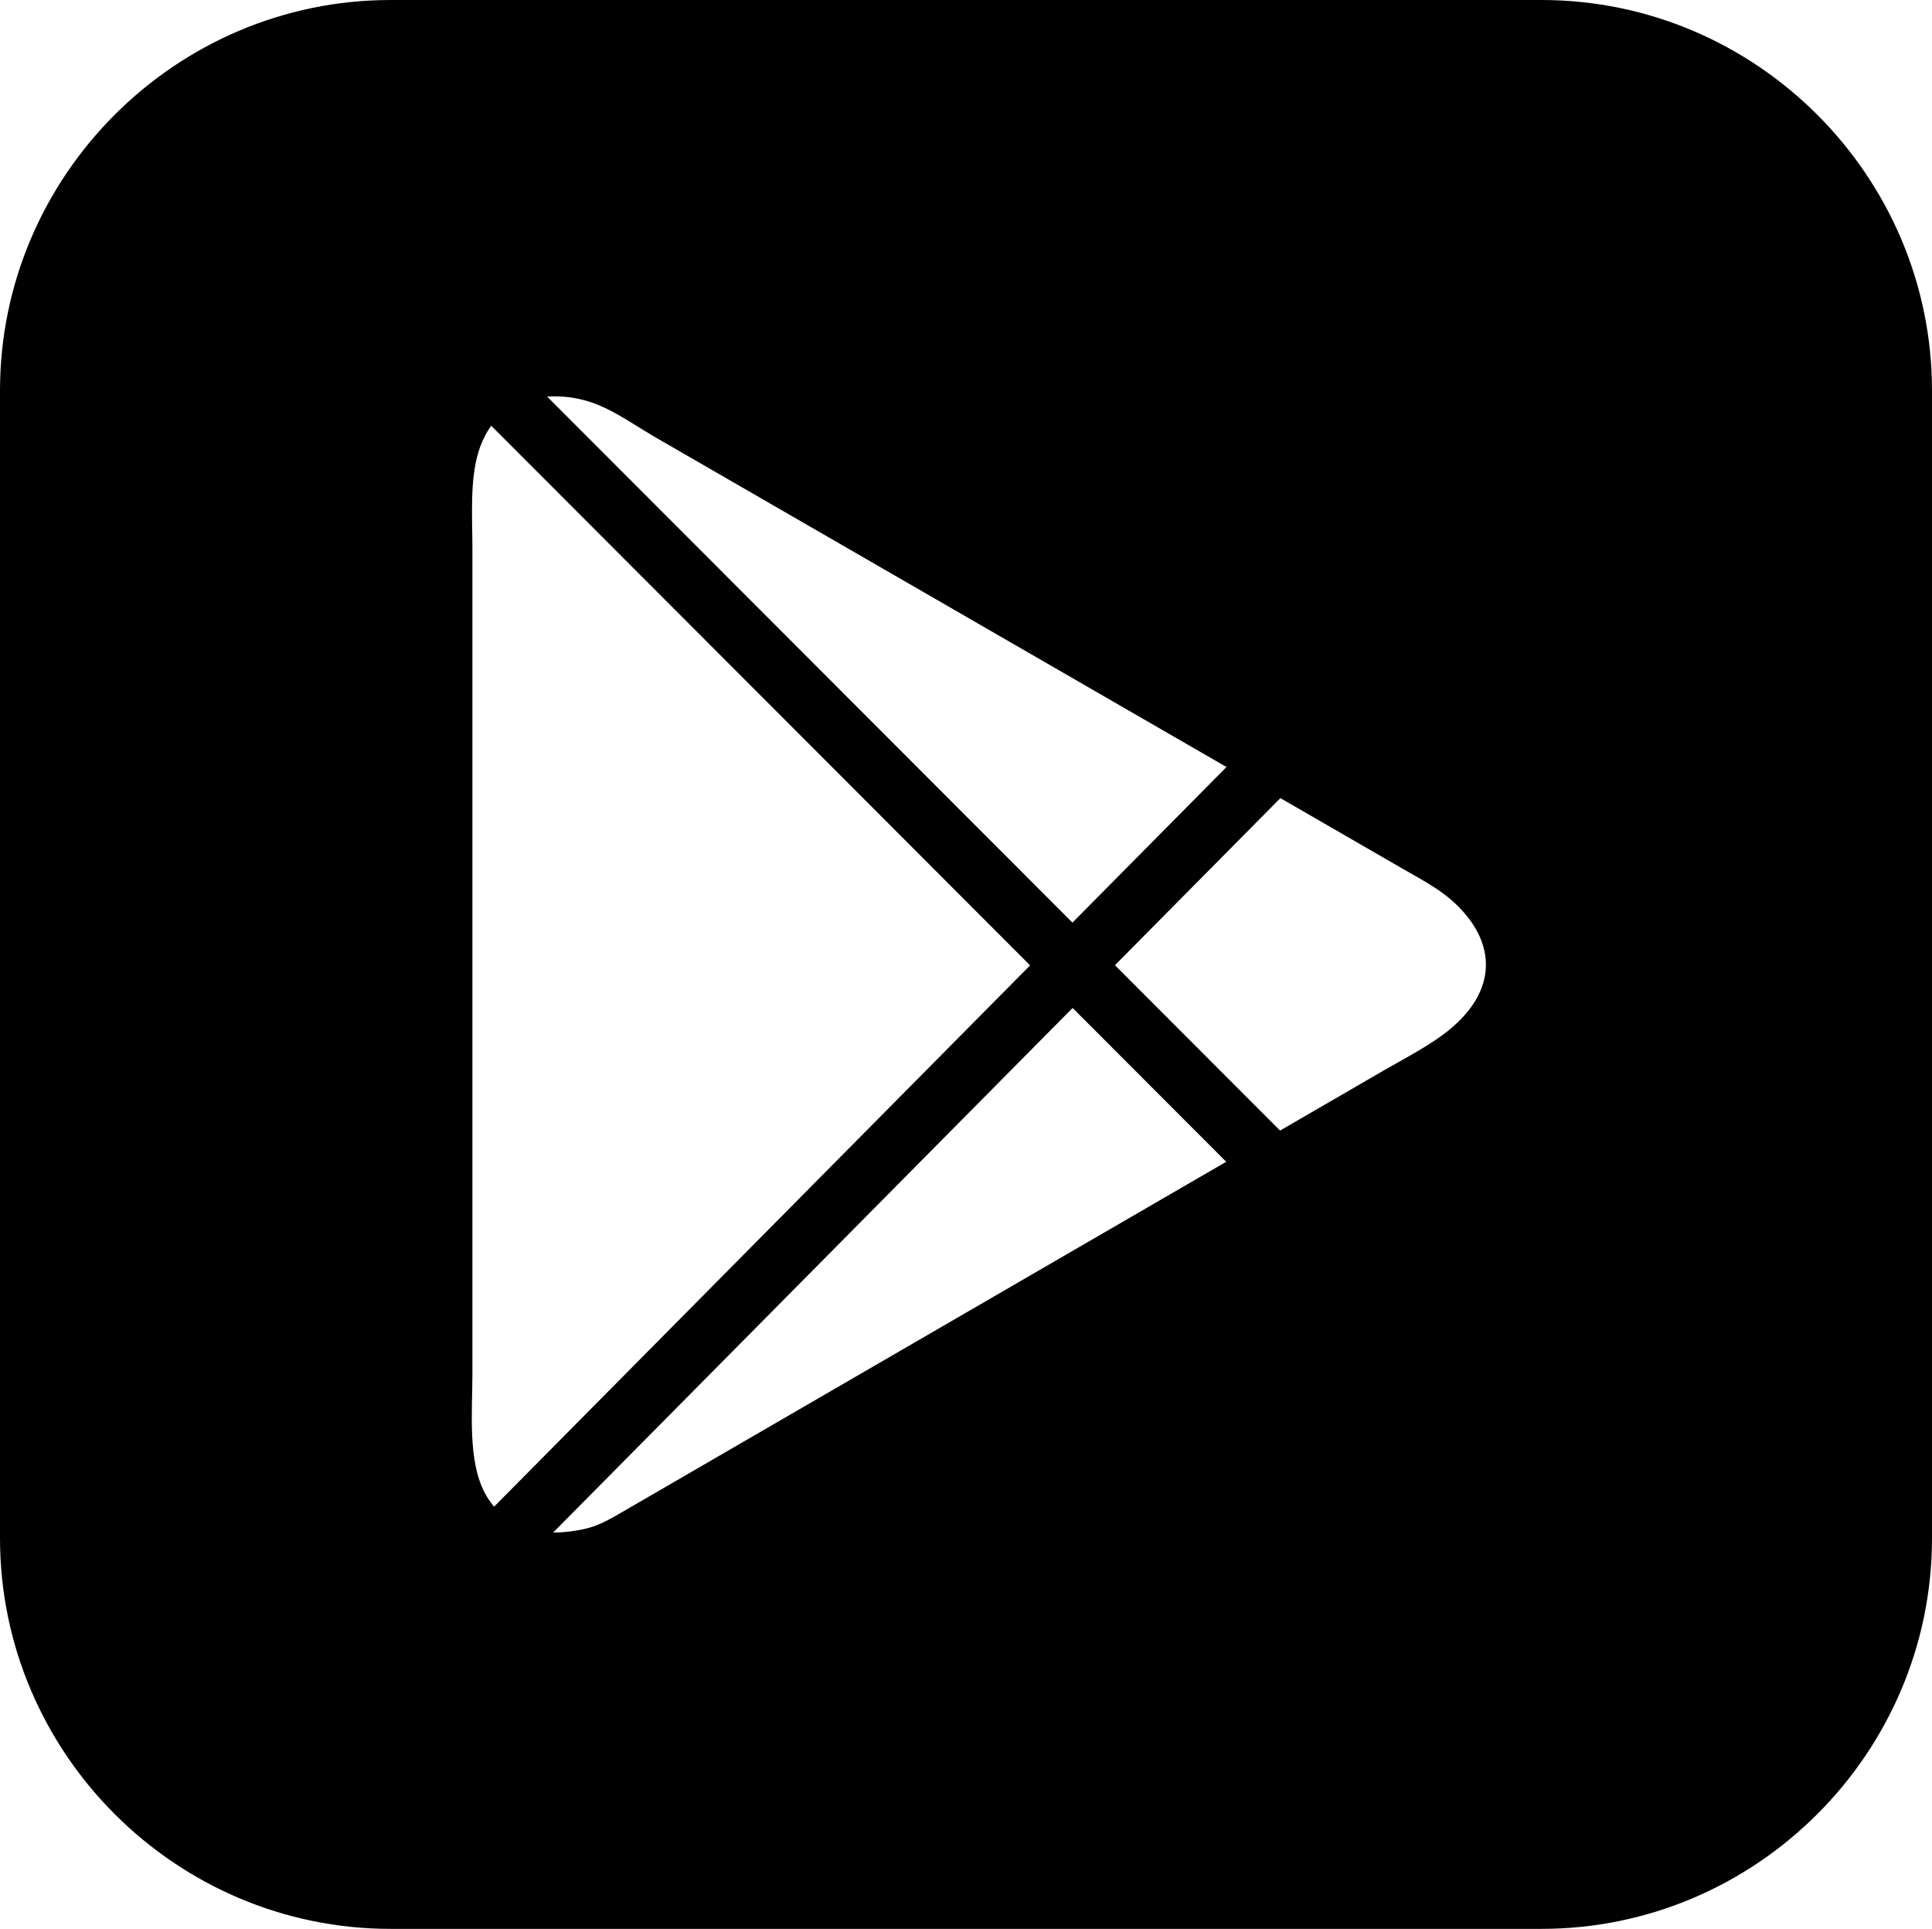
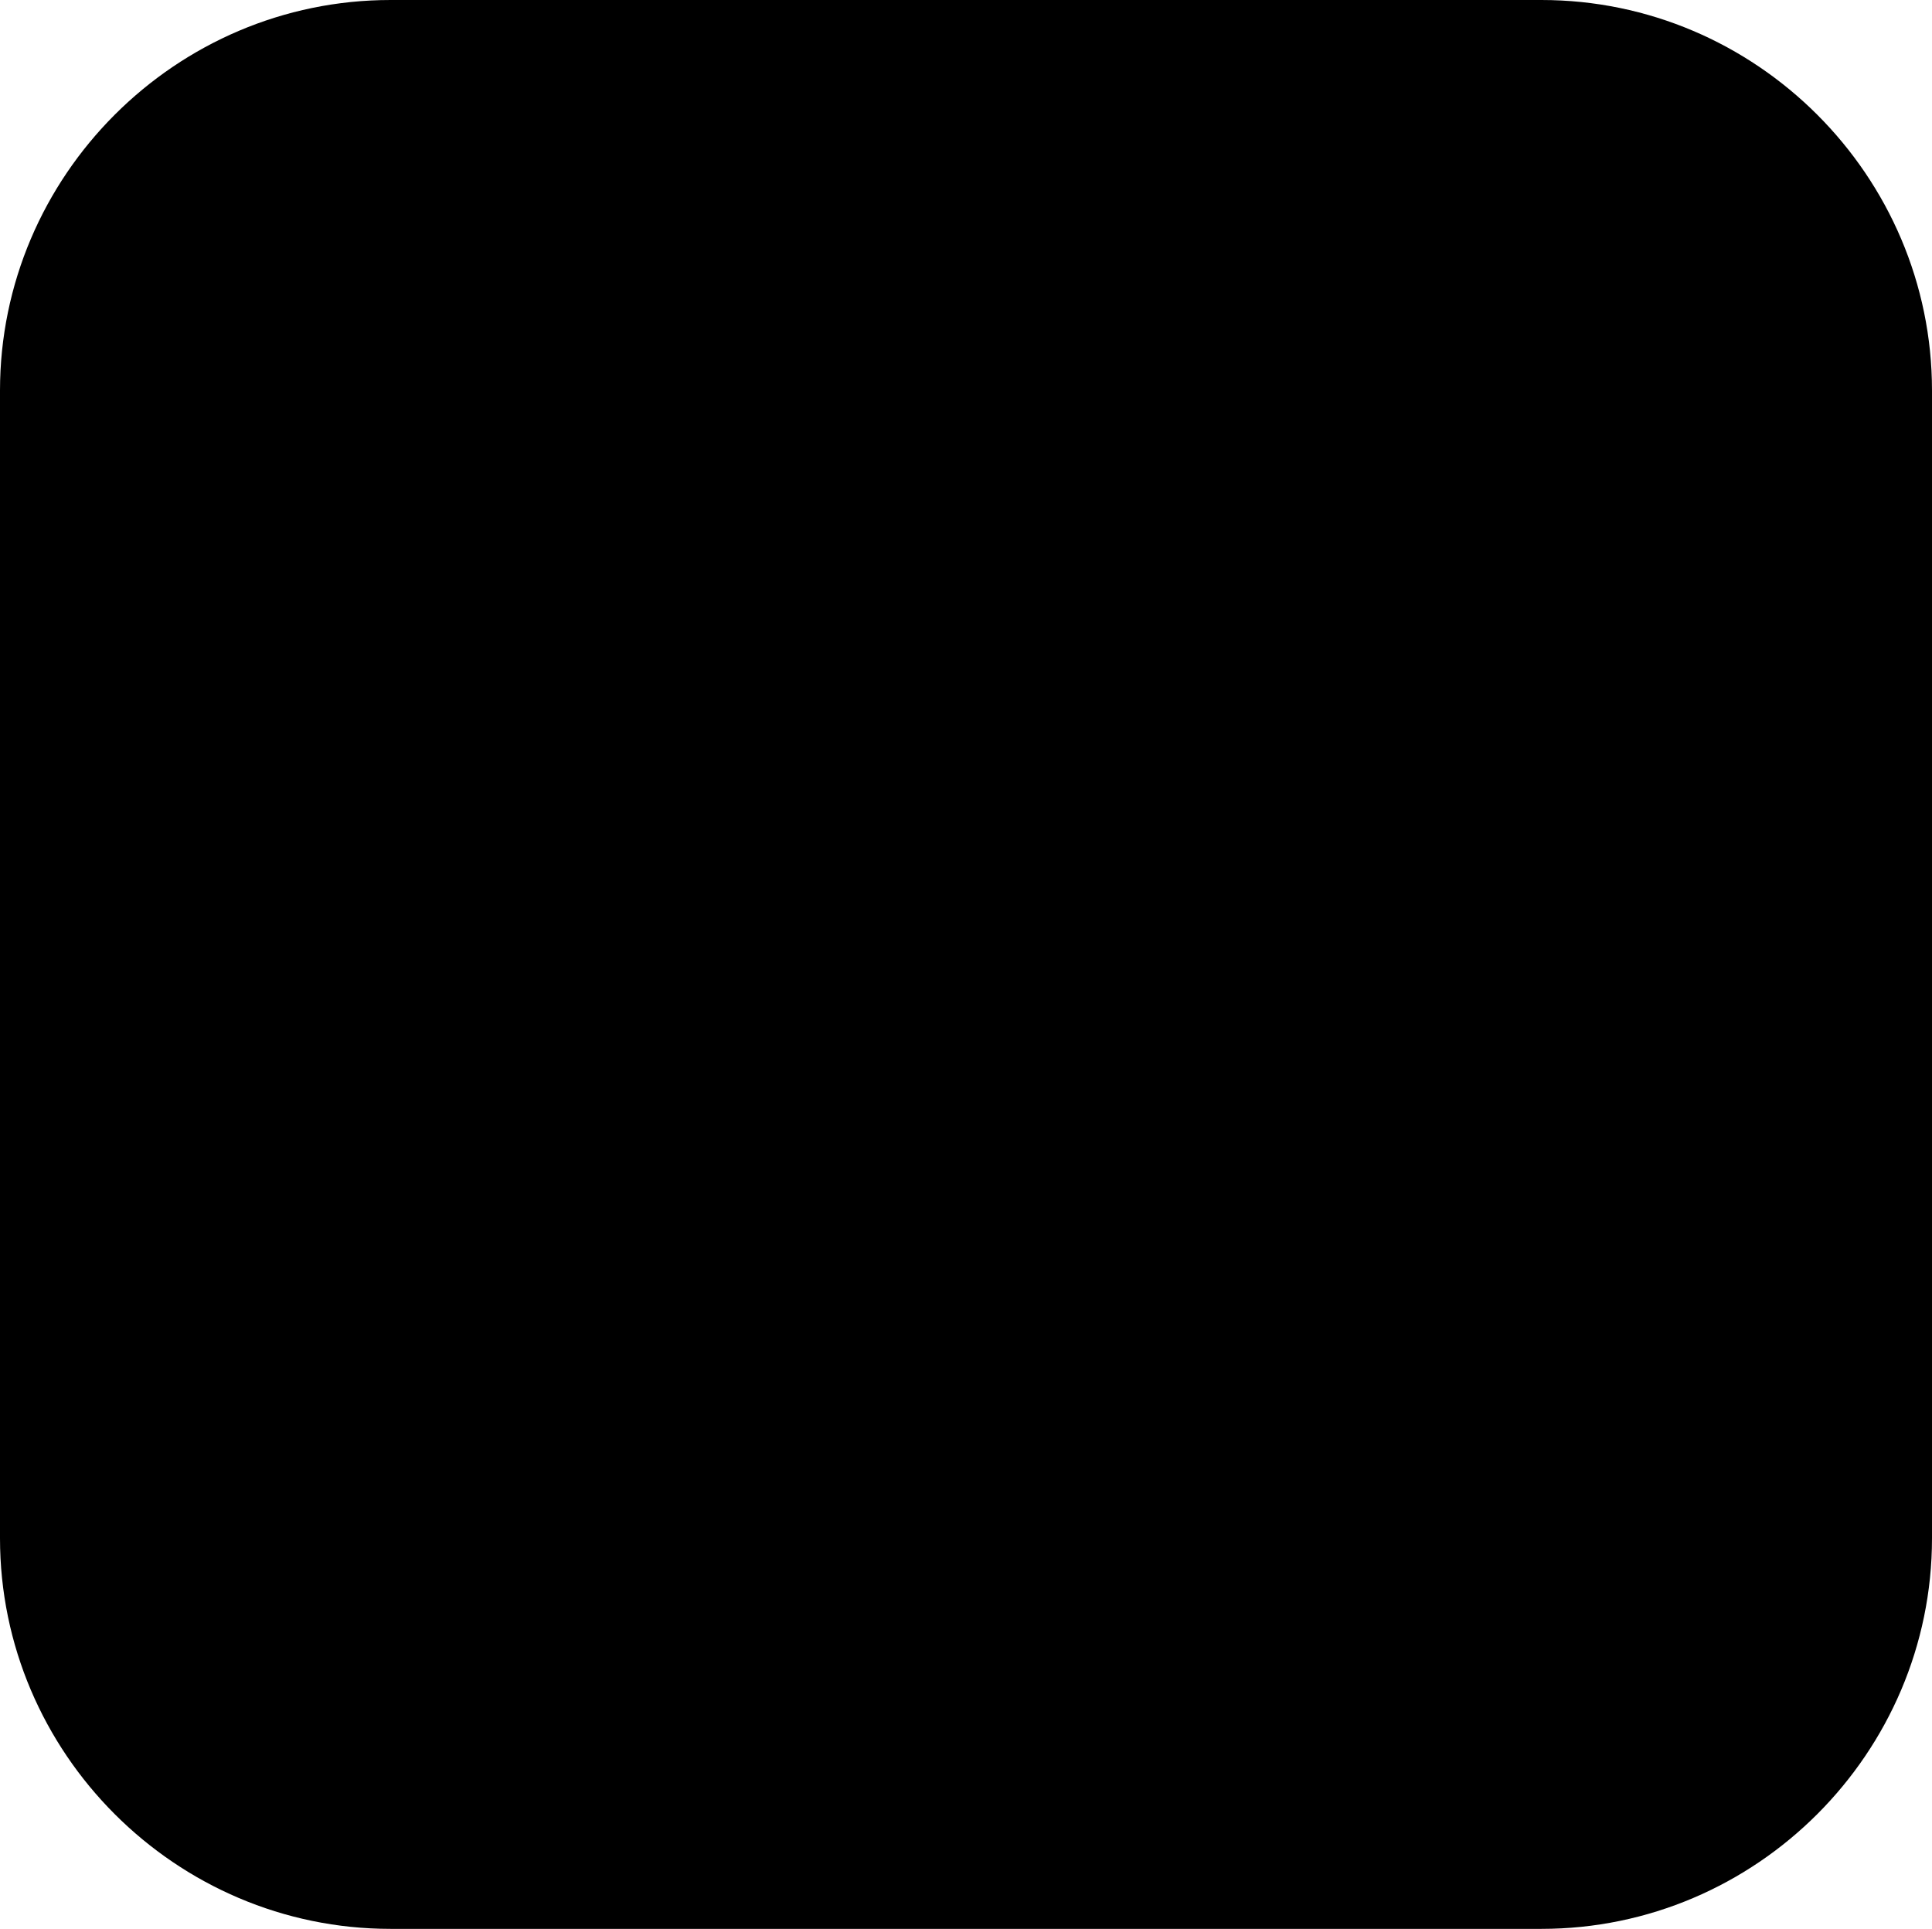
- <svg xmlns="http://www.w3.org/2000/svg" viewBox="0 0 333333 332779" shape-rendering="geometricPrecision" text-rendering="geometricPrecision" image-rendering="optimizeQuality" fill-rule="evenodd" clip-rule="evenodd">
+ <svg xmlns="http://www.w3.org/2000/svg" viewBox="0 0 333333 332779" shapeRendering="geometricPrecision" textRendering="geometricPrecision" imageRendering="optimizeQuality" fillRule="evenodd" clipRule="evenodd">
  <path d="M67387 0h198558c37064 0 67388 30324 67388 67387v198004c0 37064-30324 67387-67388 67387H67387C30324 332778 0 302454 0 265391V67387C0 30324 30324 0 67387 0zm15161 77982c544-1762 1288-3270 2204-4534l92974 93102-92483 93392c-611-724-1146-1525-1608-2393-2958-5568-2128-14137-2128-20421V94564c0-5183-476-11665 1041-16581zm11848-9565c176-11 354-19 532-24 7635-216 11624 3209 17880 6896l98805 57040-26584 26845-90633-90758zm126511 69279l21120 12192c4202 2426 7842 4206 11003 8085 5147 6319 4476 13561-2940 19659-3277 2695-7702 4932-11402 7078l-17833 10340-28491-28529 28544-28824zm-9343 62741l-104389 60530c-3445 1998-5119 2837-9255 3298-859 96-1686 138-2480 130l89619-90499 26505 26541z" />
</svg>
